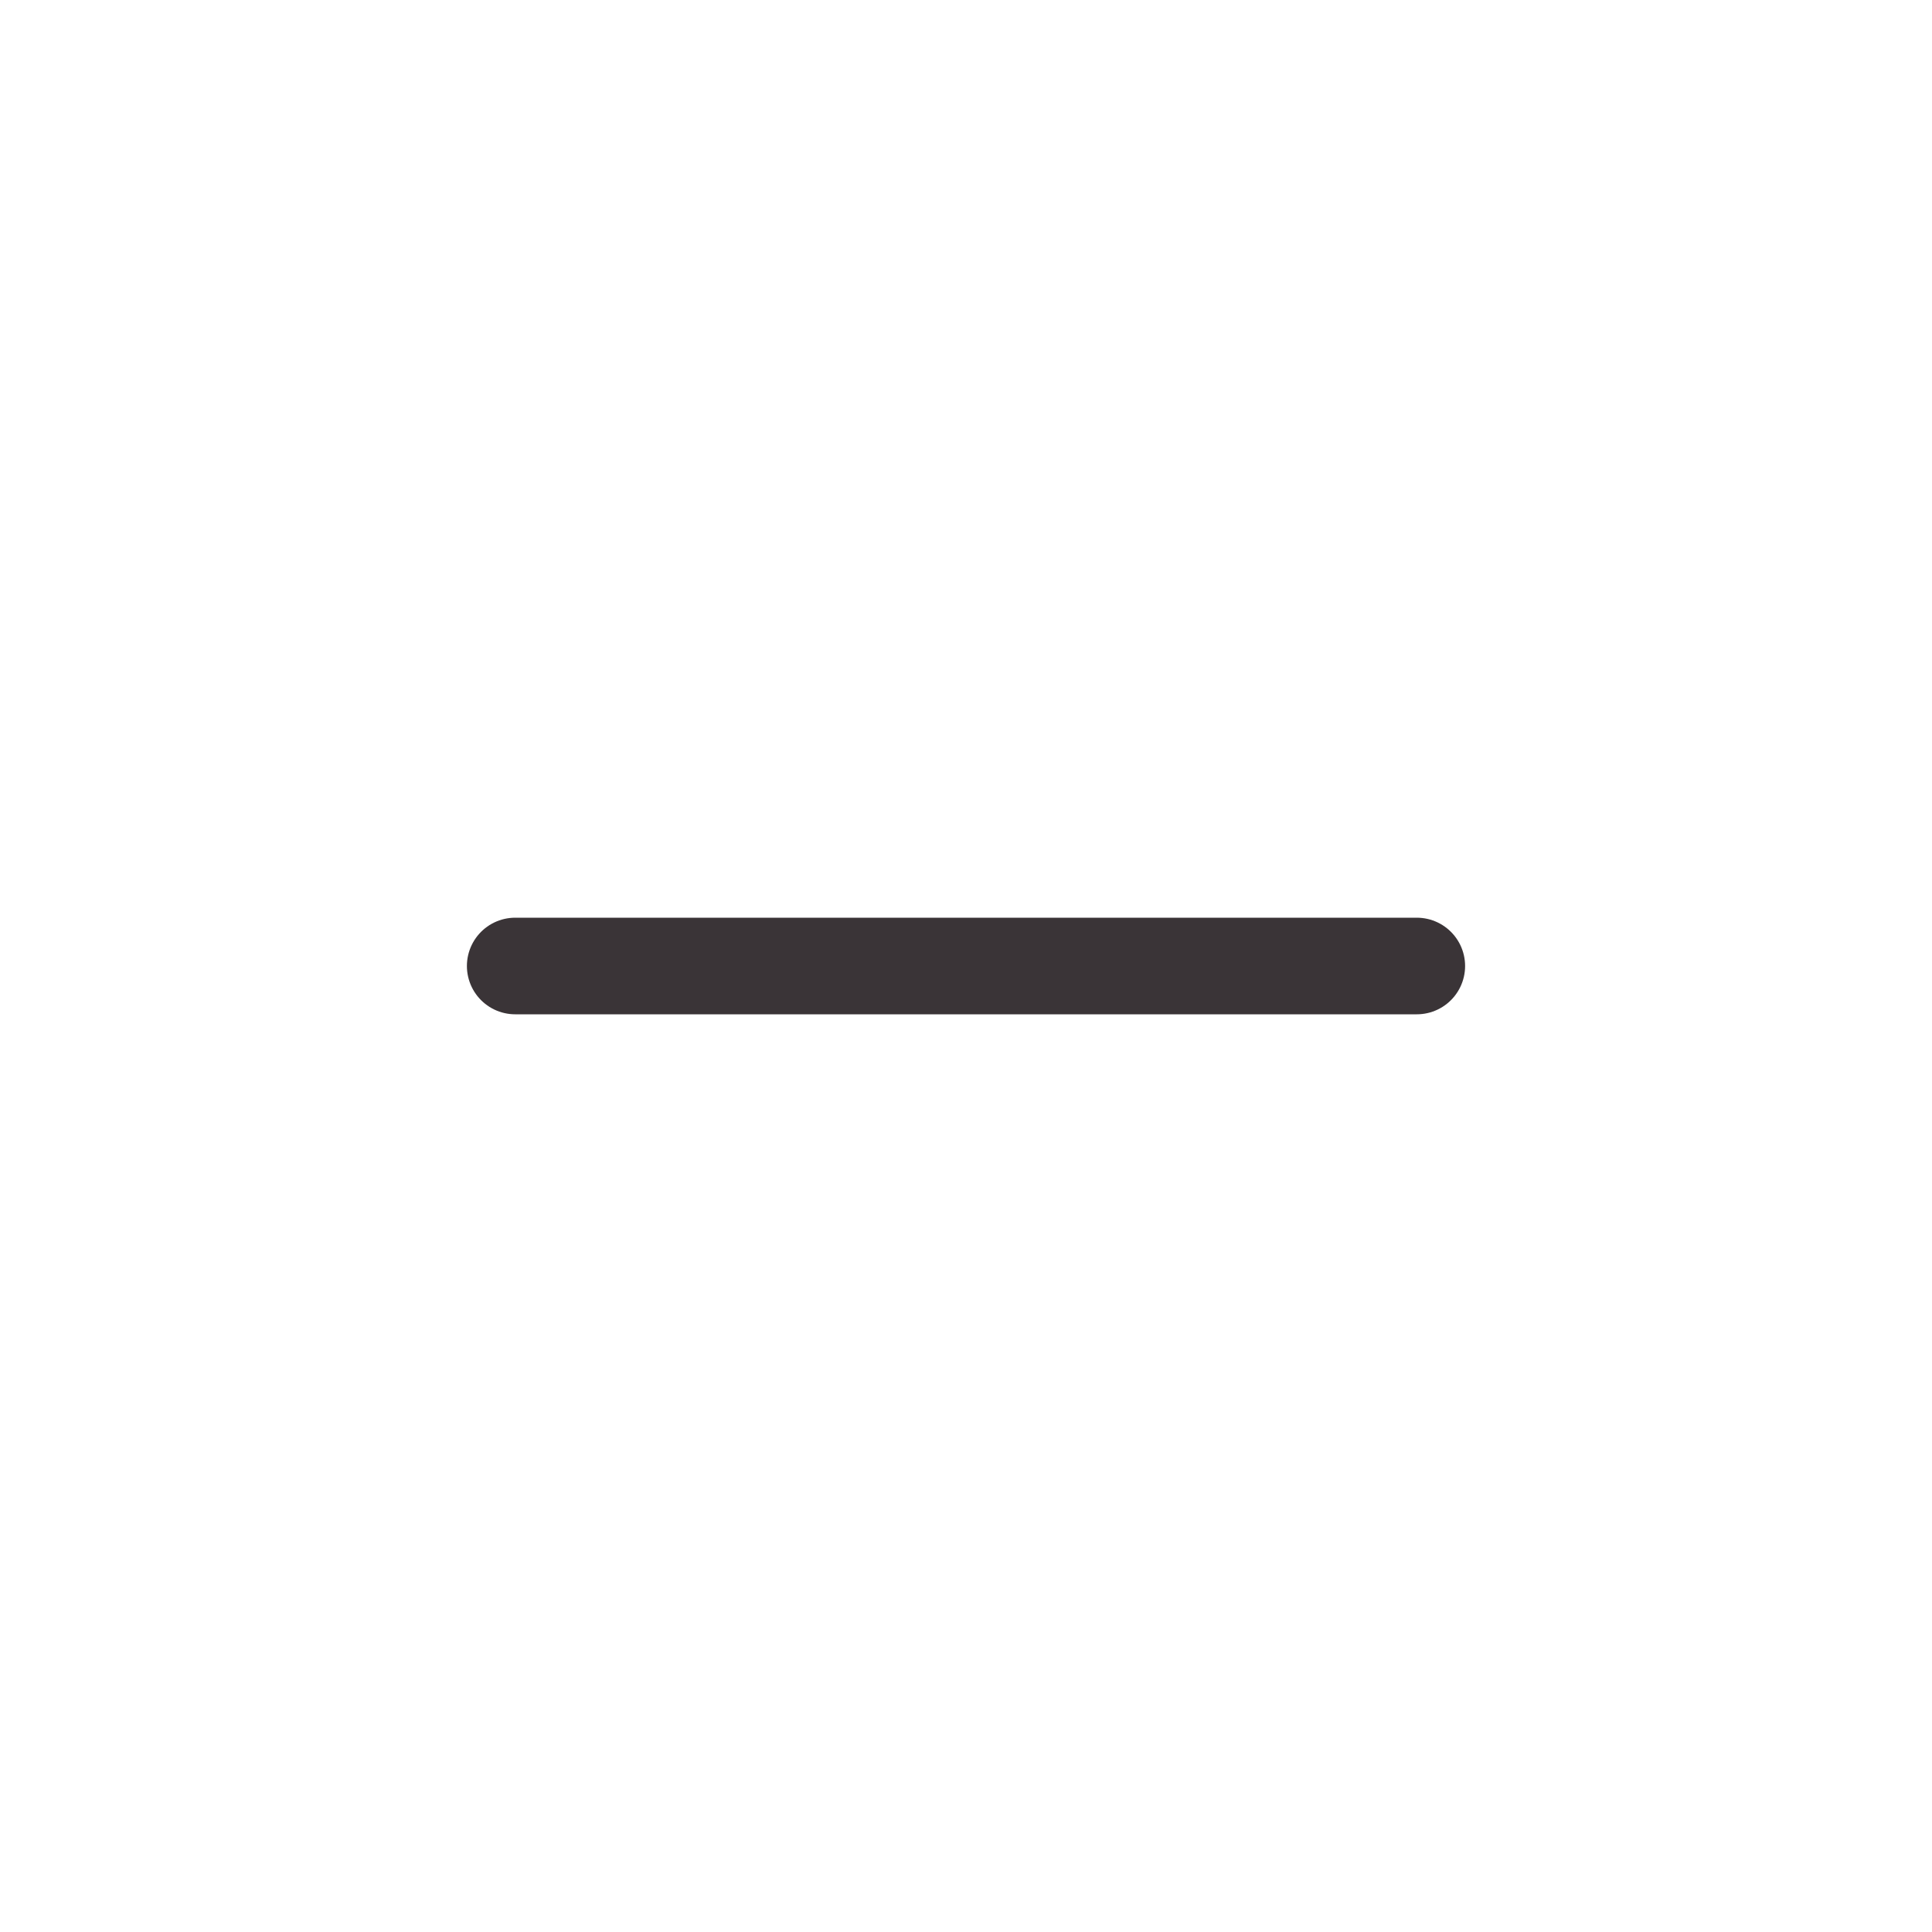
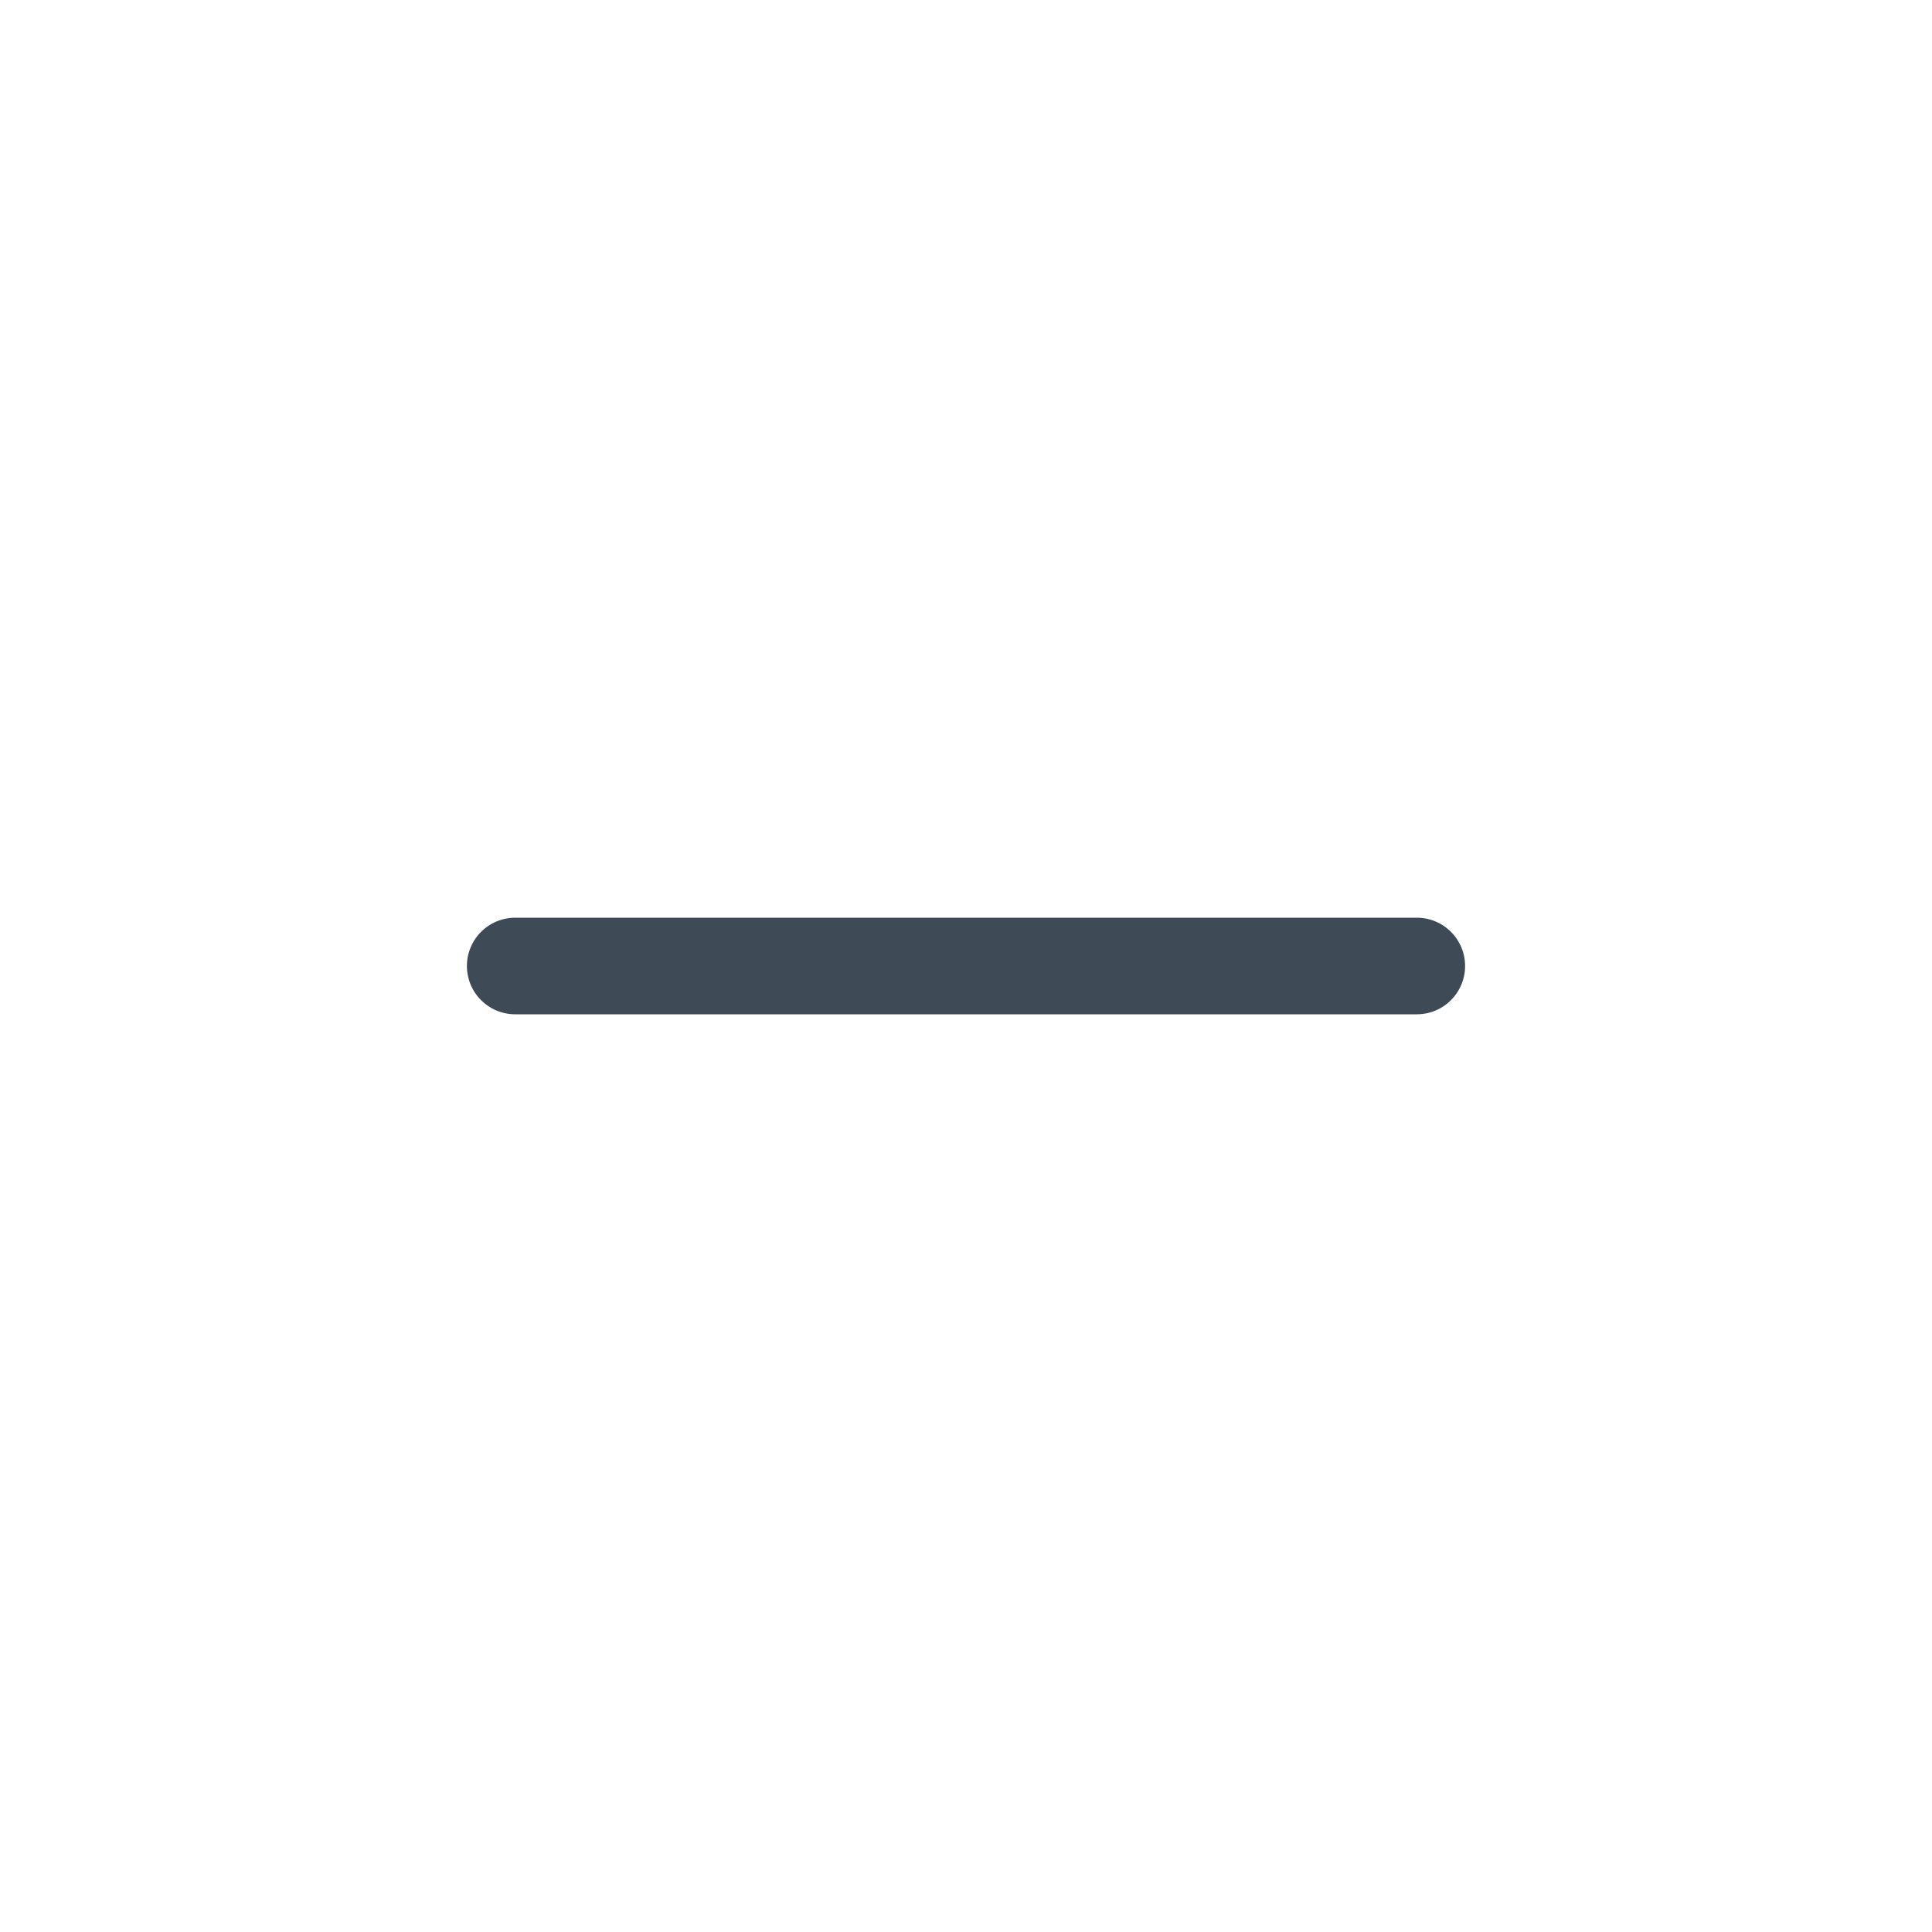
<svg xmlns="http://www.w3.org/2000/svg" viewBox="0 0 24 24" width="24" height="24">
-   <path d="M5 12h14" transform="translate(2.4 2.4) scale(.8)" fill="none" stroke="#3A3437" stroke-width="1.5" stroke-linecap="round" stroke-linejoin="round" />
+   <path d="M5 12h14" transform="translate(2.4 2.4) scale(.8)" fill="none" stroke="#3E4B57" stroke-width="1.5" stroke-linecap="round" stroke-linejoin="round" />
</svg>
